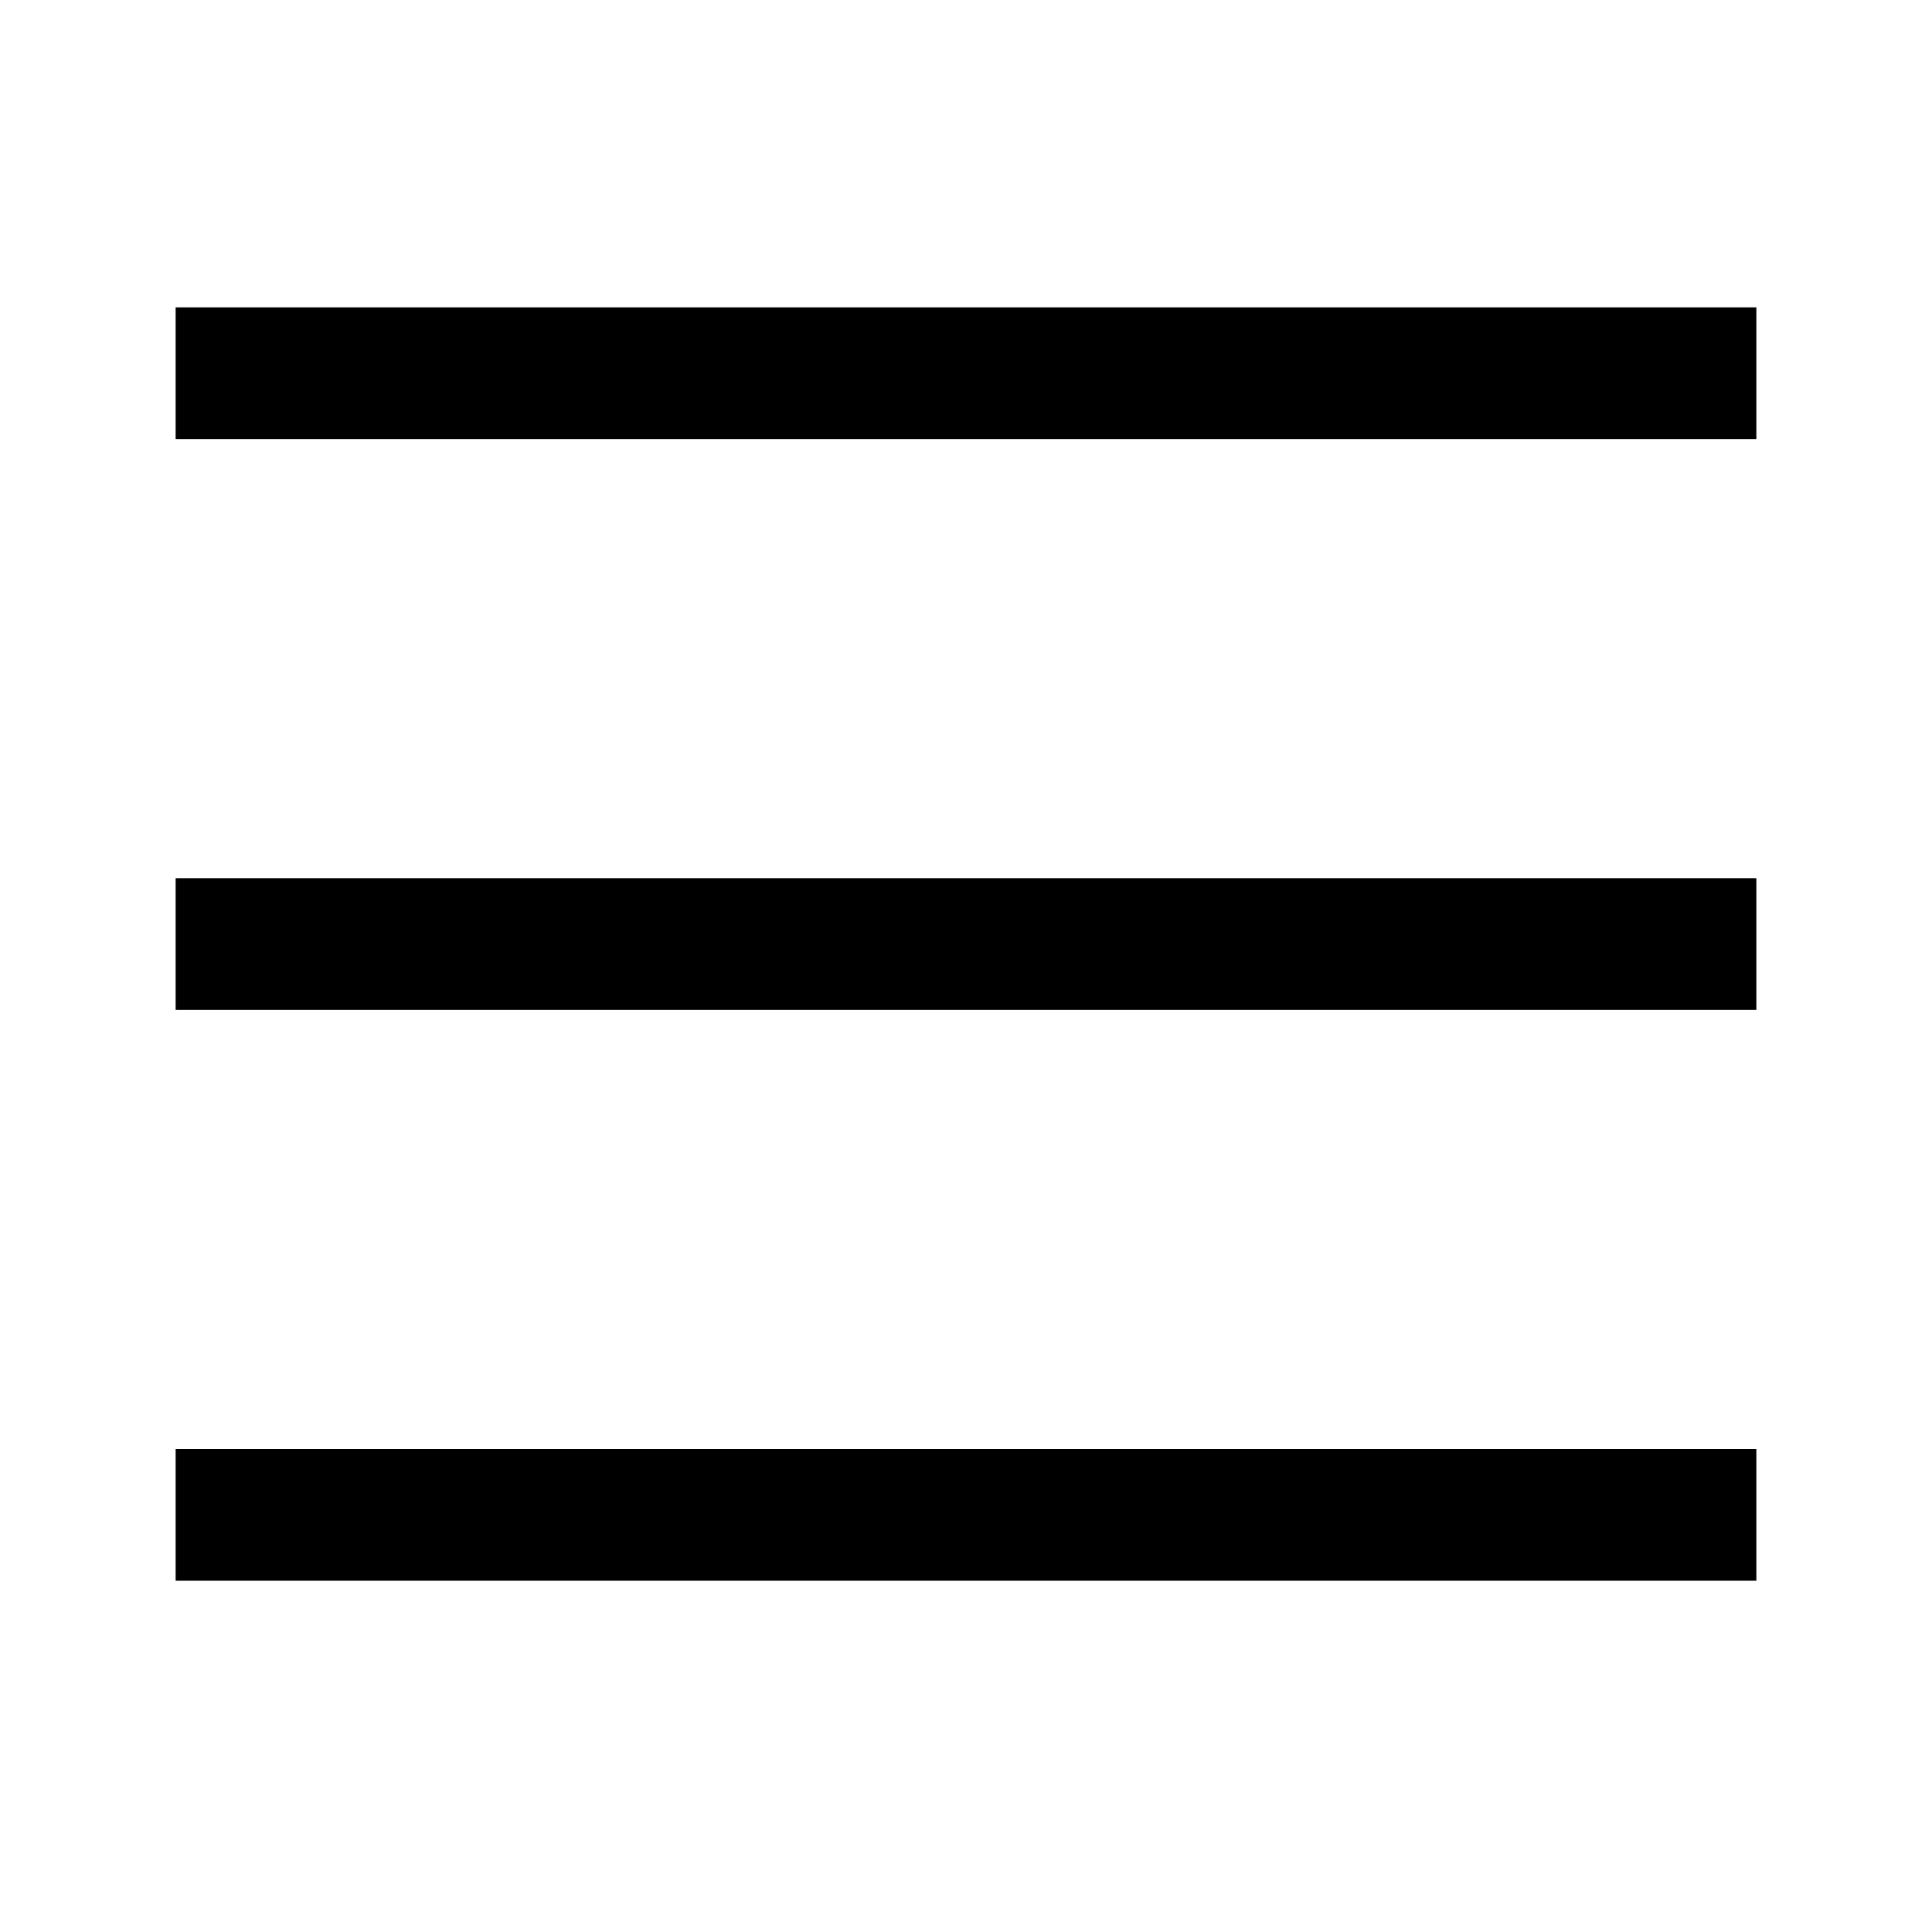
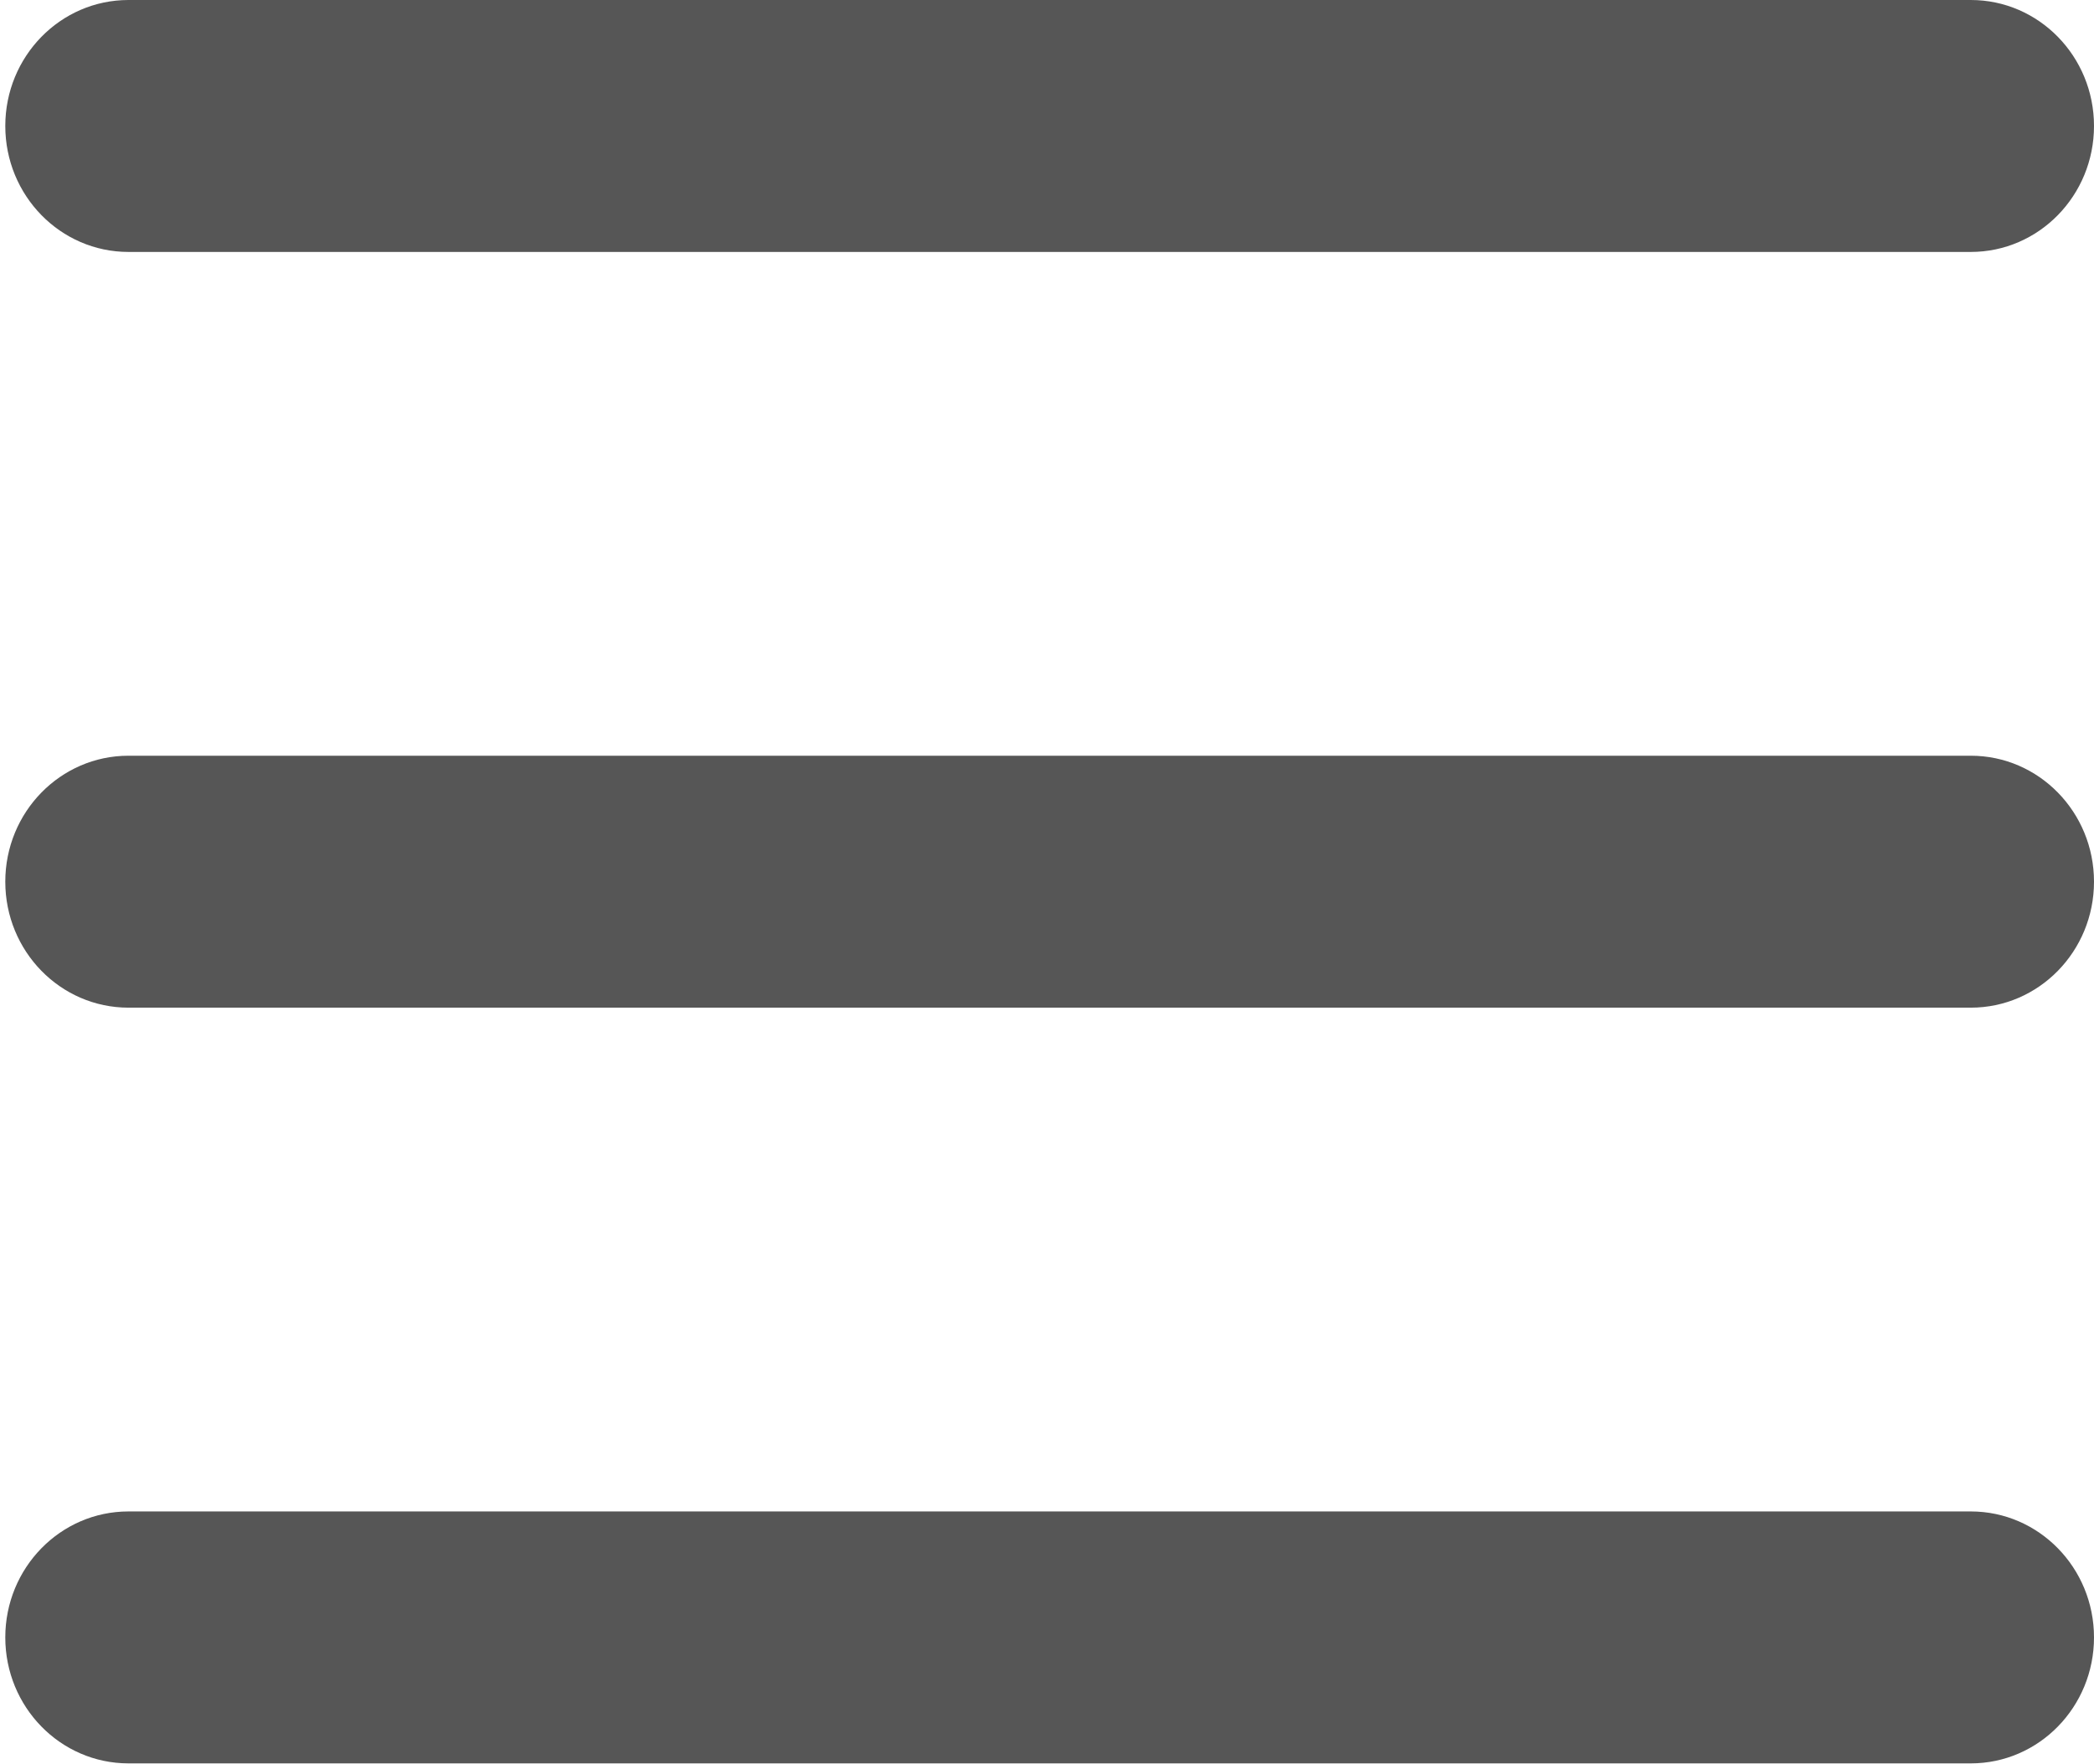
- <svg xmlns="http://www.w3.org/2000/svg" width="44px" height="44px" viewBox="0 0 44 44" version="1.1">
+ <svg xmlns="http://www.w3.org/2000/svg" width="19px" height="16px" viewBox="0 0 19 16" version="1.1">
  <defs />
-   <g id="Page-1" stroke="none" stroke-width="1" fill="none" fill-rule="evenodd">
-     <g id="Group" transform="translate(4, 7)" fill="#000000">
-       <rect id="Rectangle" x="0" y="0" width="36" height="3" />
-       <rect id="Rectangle" x="0" y="13" width="36" height="3" />
-       <rect id="Rectangle" x="0" y="26" width="36" height="3" />
+   <g id="Mobile" stroke="none" stroke-width="1" fill="none" fill-rule="evenodd">
+     <g id="iPhone---Home" transform="translate(-331, -47)">
+       <g id="IconMenu1" transform="translate(286, 30)">
+         <g id="navigation-drawer-1.2.3.1" transform="translate(29, 0)">
+           <g id="Group">
+             <g id="Filled_Icons_1_" transform="translate(16, 17)" fill-rule="nonzero" fill="#565656">
+               <g id="Filled_Icons">
+                 <g id="Group">
+                   <path d="M1.166,2.286 L17.882,2.286 C18.5,2.286 19,1.774 19,1.143 C19,0.512 18.5,0 17.882,0 L1.166,0 C0.548,0 0.048,0.512 0.048,1.143 C0.048,1.774 0.548,2.286 1.166,2.286 Z" id="Shape" />
+                   <path d="M17.882,6.857 L1.166,6.857 C0.548,6.857 0.048,7.369 0.048,8 C0.048,8.631 0.548,9.143 1.166,9.143 L17.882,9.143 C18.5,9.143 19,8.631 19,8 C19,7.369 18.5,6.857 17.882,6.857 Z" id="Shape" />
+                   <path d="M17.882,13.714 L1.166,13.714 C0.548,13.714 0.048,14.226 0.048,14.857 C0.048,15.488 0.548,16 1.166,16 L17.882,16 C18.5,16 19,15.488 19,14.857 C19,14.226 18.5,13.714 17.882,13.714 Z" id="Shape" />
+                 </g>
+               </g>
+             </g>
+             <g id="Invisible_Shape">
+               <rect id="Rectangle-path" x="0" y="0" width="50" height="50" />
+             </g>
+           </g>
+         </g>
+       </g>
    </g>
  </g>
</svg>
